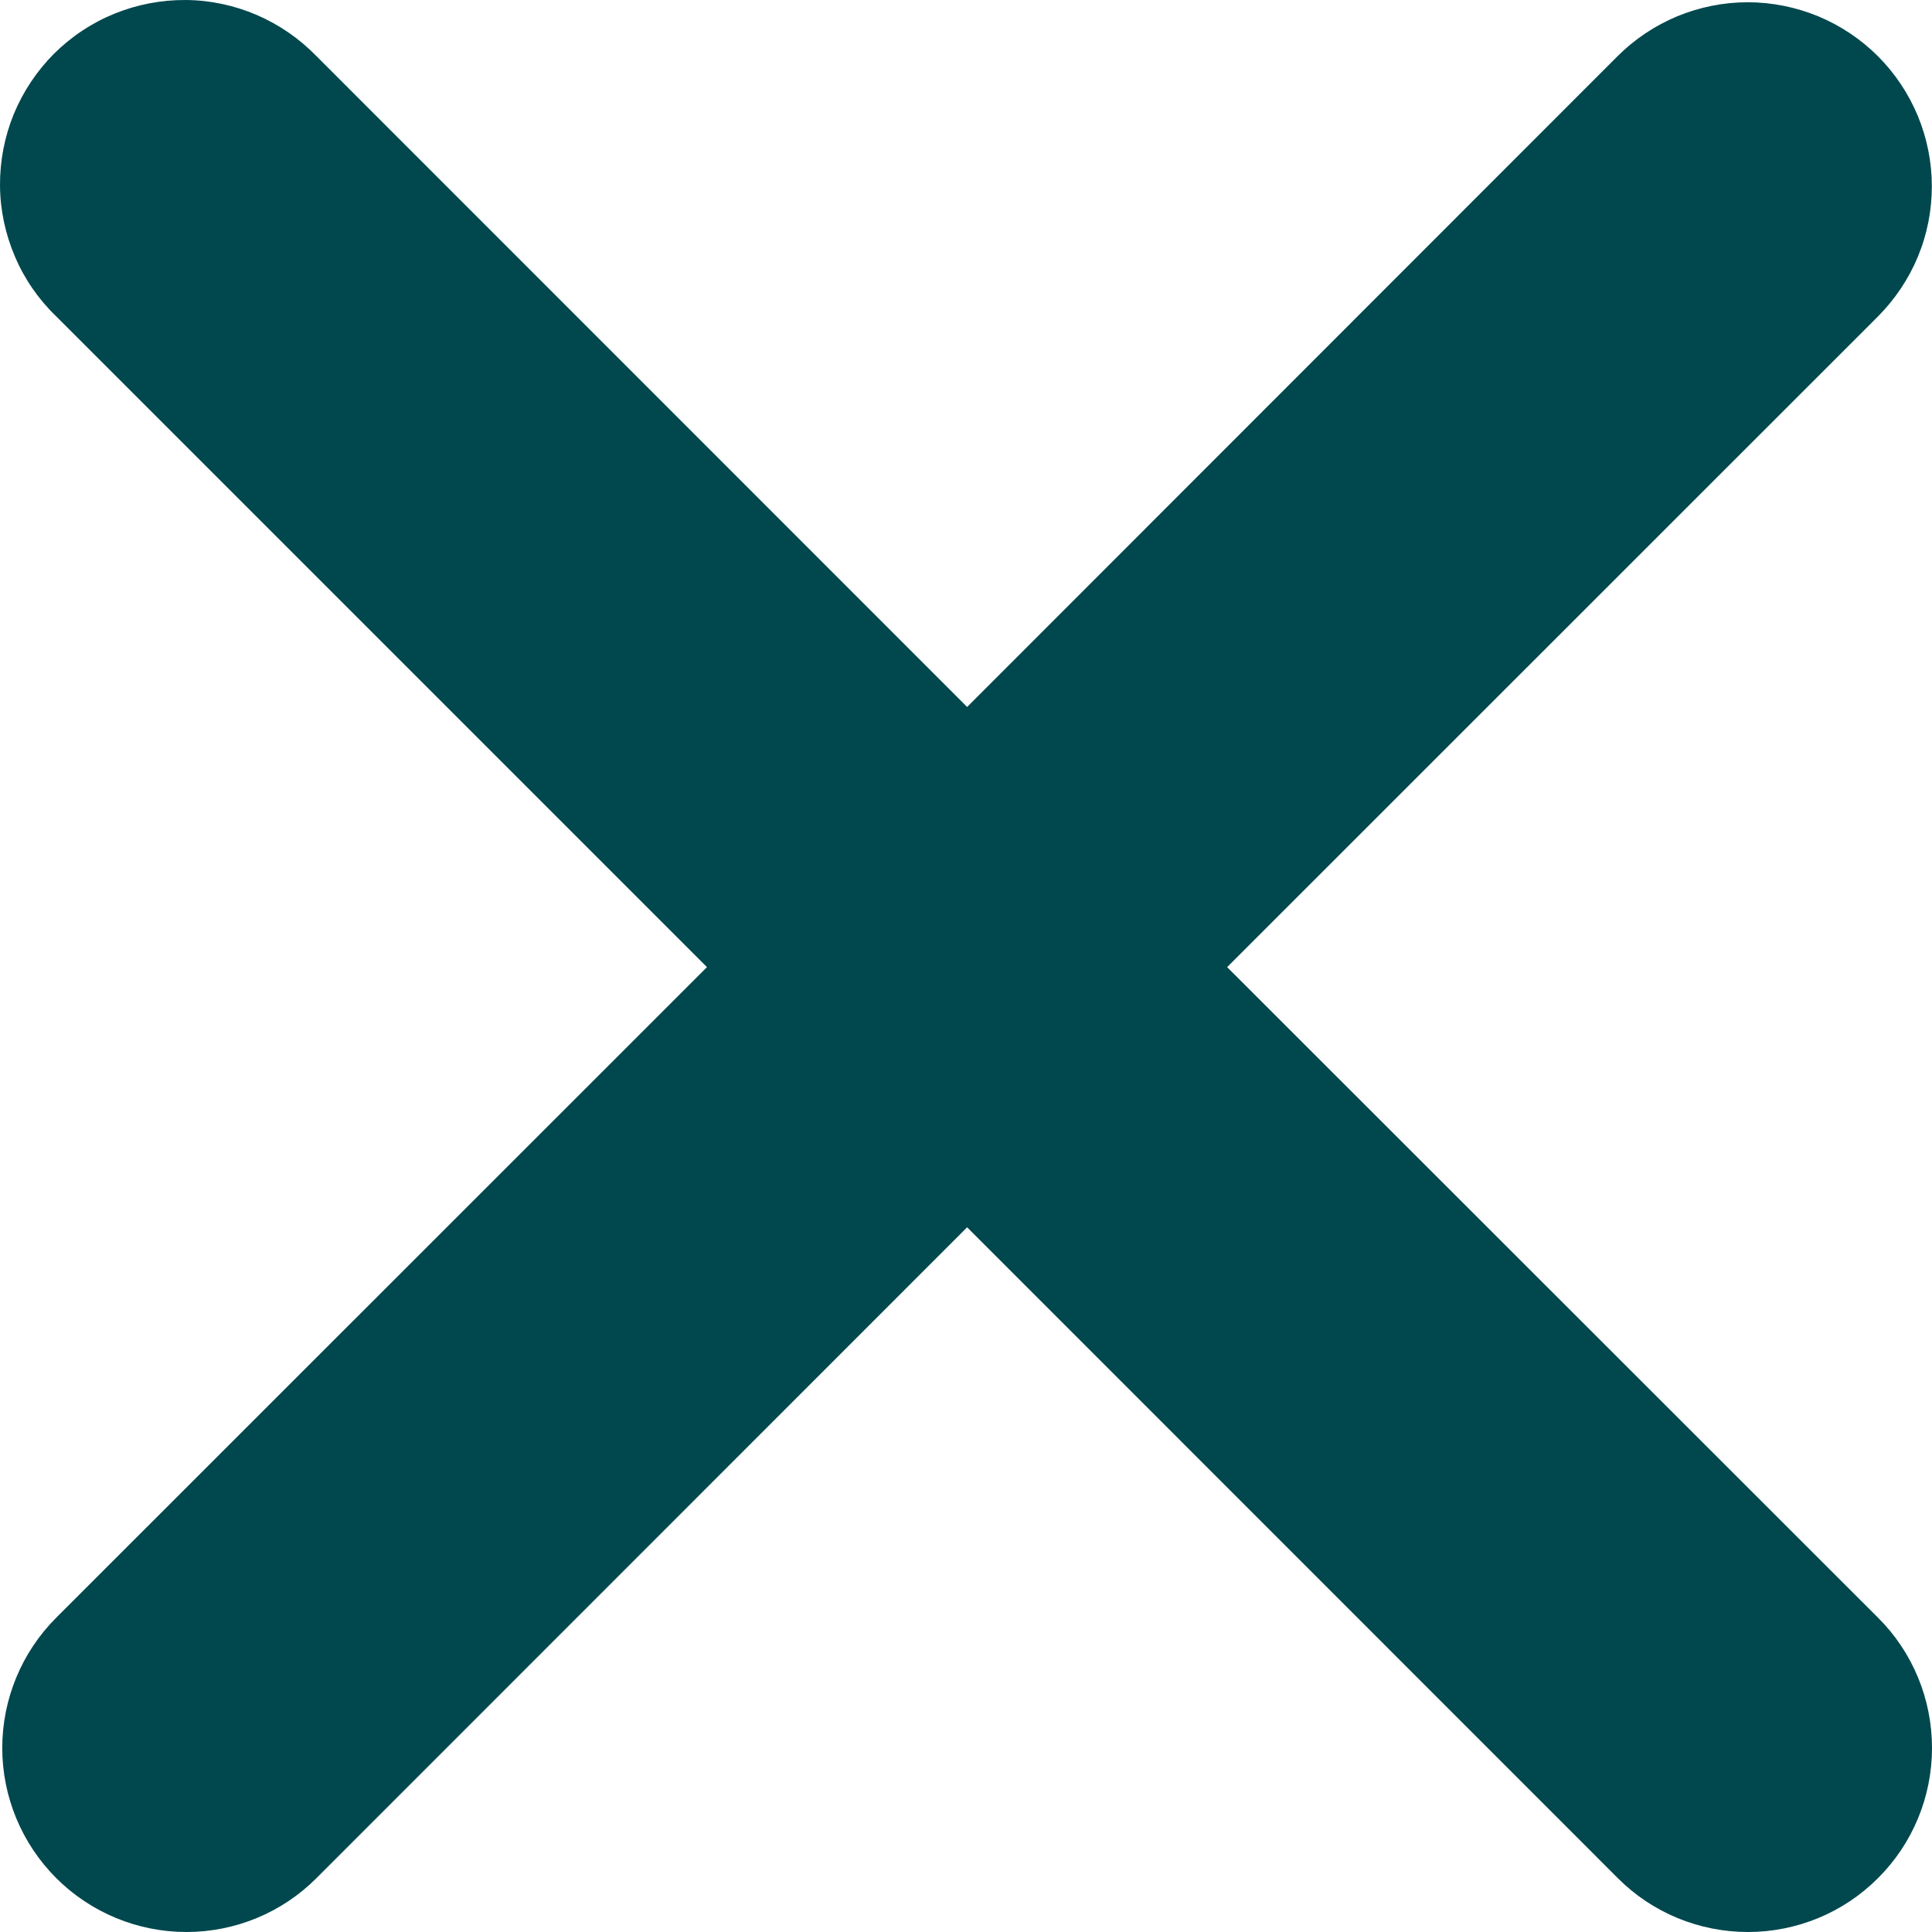
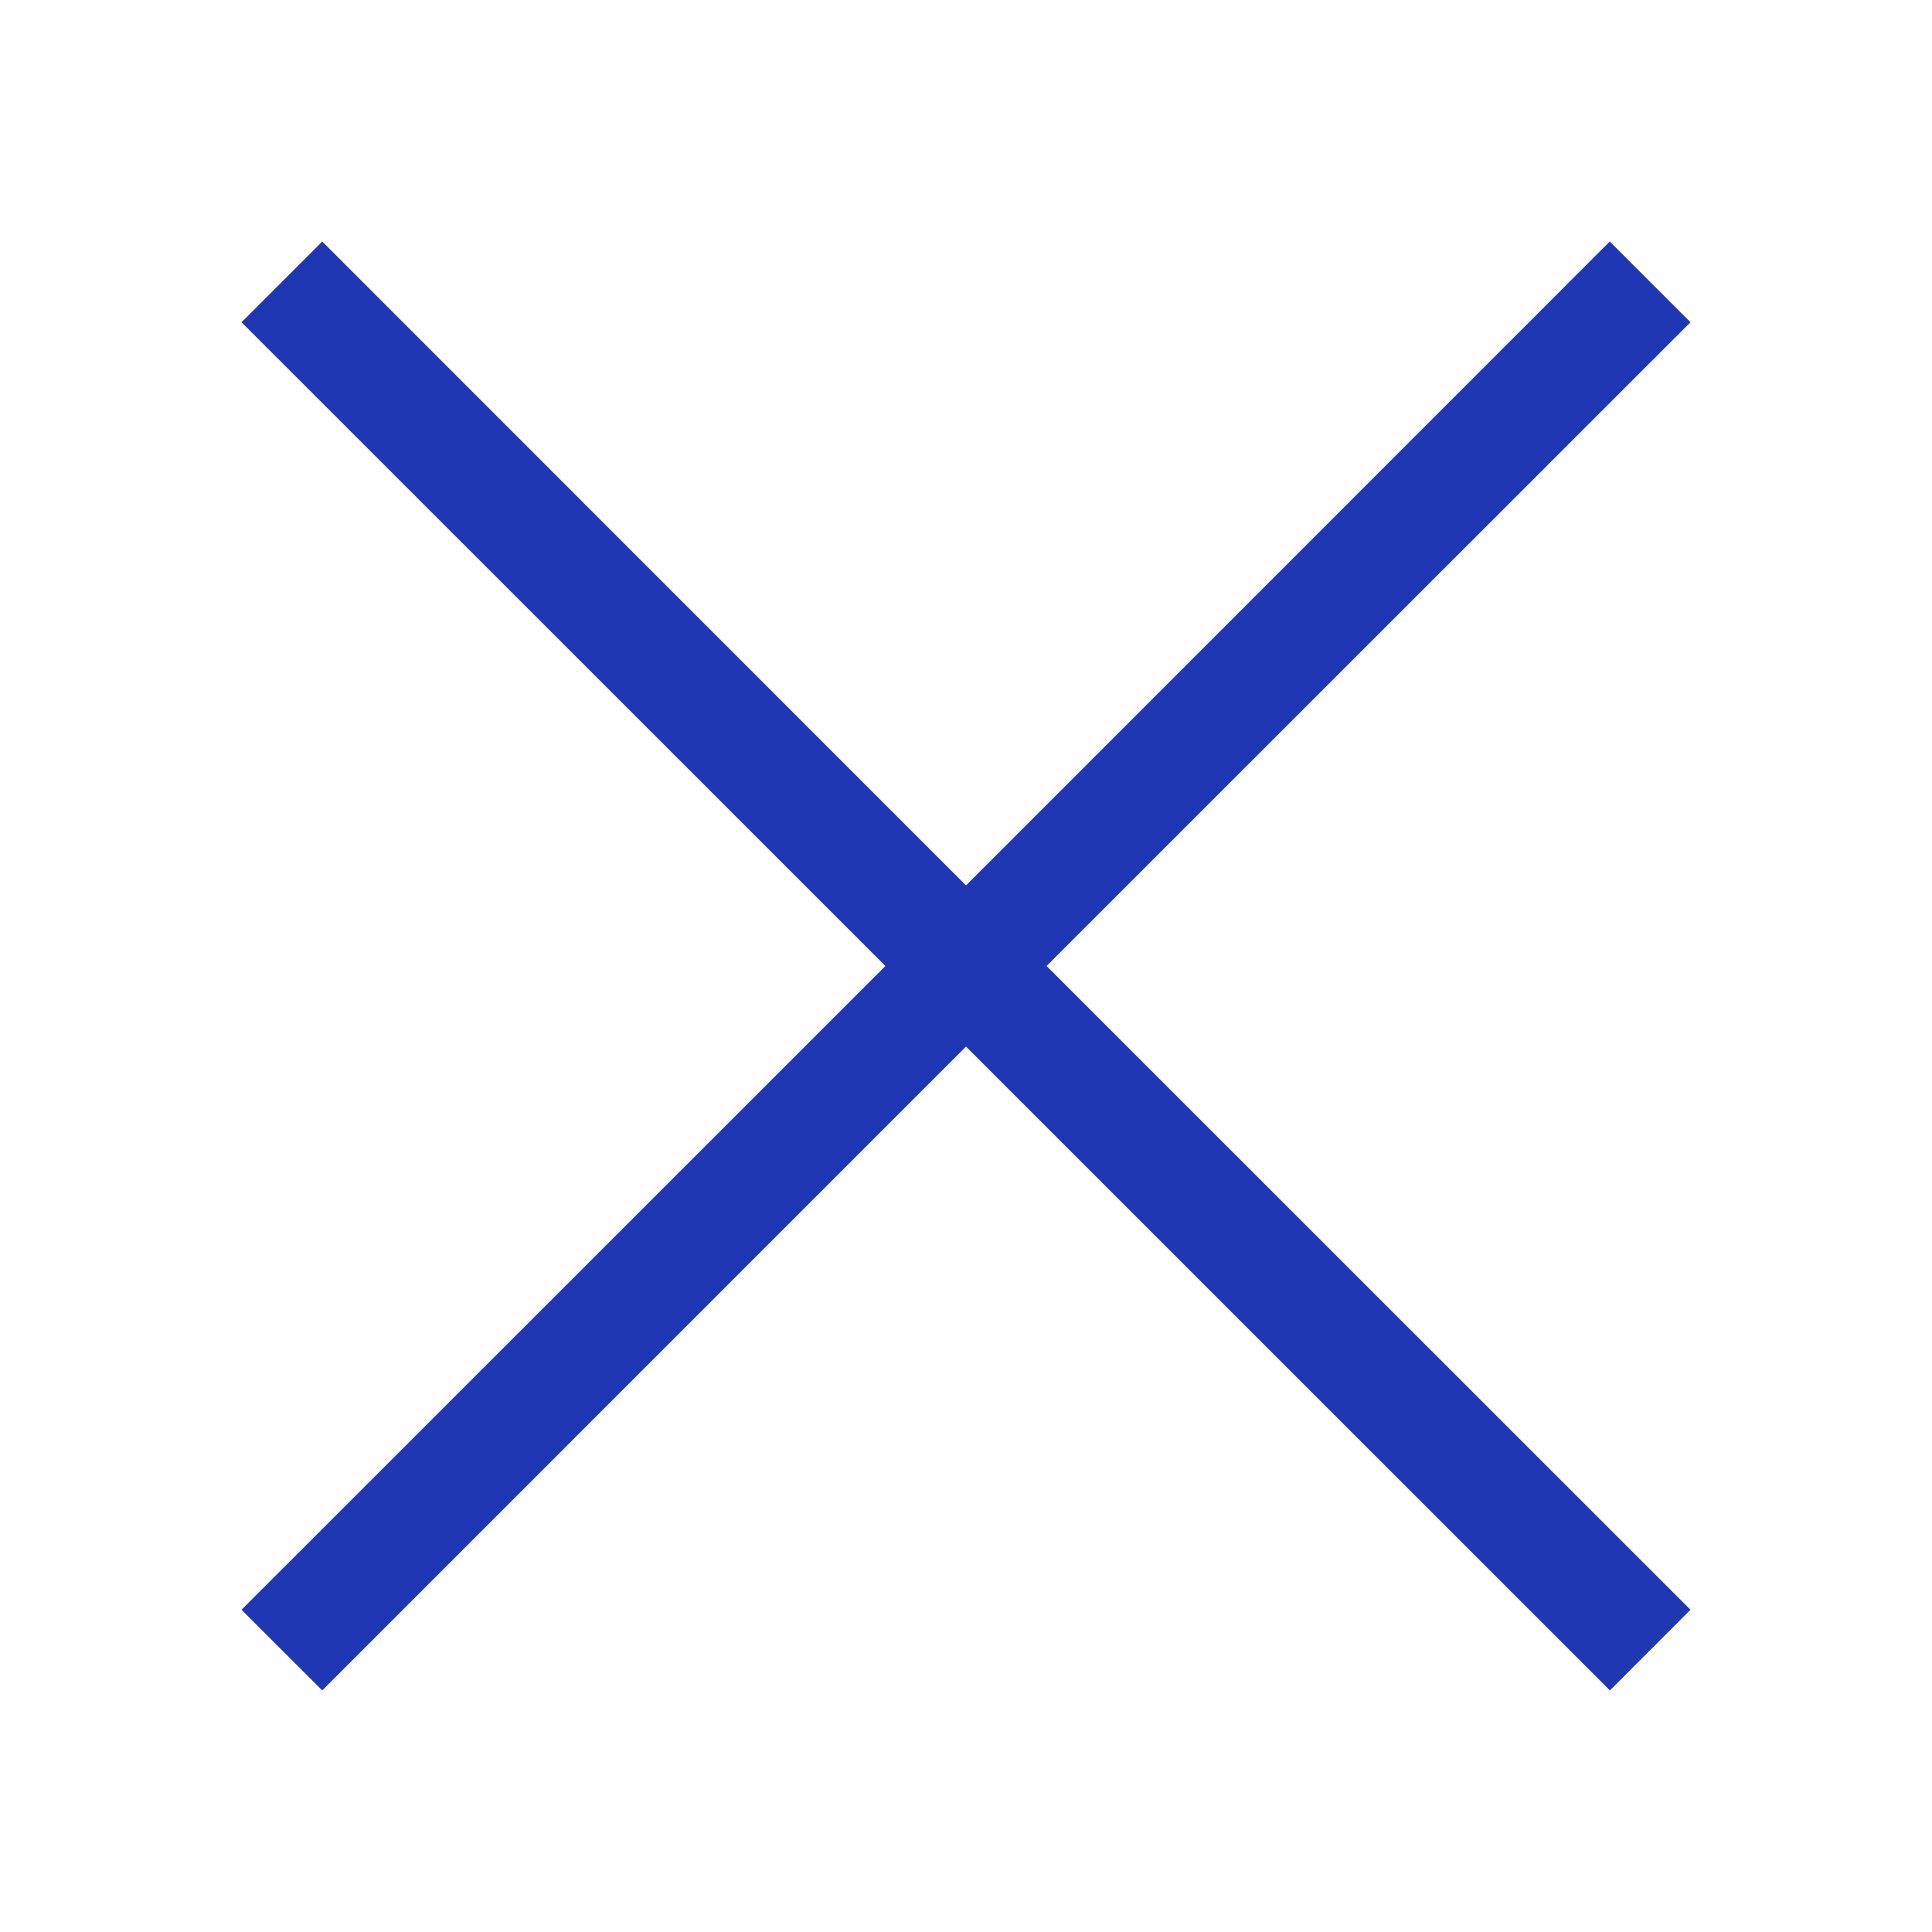
- <svg xmlns="http://www.w3.org/2000/svg" width="12" height="12" viewBox="0 0 12 12" fill="none">
-   <path fill-rule="evenodd" clip-rule="evenodd" d="M6.007 7.623L10.048 11.665C10.262 11.88 10.553 12 10.857 12C11.16 12 11.451 11.88 11.665 11.665C11.88 11.451 12 11.16 12 10.857C12 10.553 11.88 10.262 11.665 10.048L7.622 6.007L11.664 1.966C11.77 1.859 11.855 1.733 11.912 1.595C11.97 1.456 11.999 1.307 11.999 1.157C11.999 1.007 11.969 0.858 11.912 0.72C11.854 0.581 11.77 0.455 11.664 0.349C11.558 0.243 11.432 0.159 11.293 0.101C11.154 0.044 11.006 0.014 10.855 0.014C10.705 0.014 10.557 0.044 10.418 0.101C10.279 0.159 10.153 0.243 10.047 0.349L6.007 4.391L1.966 0.349C1.86 0.24 1.734 0.153 1.595 0.093C1.455 0.033 1.305 0.001 1.154 4.79361e-05C1.002 -0.001 0.851 0.028 0.711 0.085C0.57 0.142 0.443 0.227 0.335 0.334C0.228 0.442 0.143 0.569 0.085 0.71C0.028 0.85 -0.001 1.001 3.85727e-05 1.152C0.001 1.304 0.033 1.454 0.093 1.594C0.152 1.733 0.239 1.859 0.349 1.965L4.391 6.007L0.349 10.048C0.135 10.262 0.014 10.553 0.014 10.857C0.014 11.16 0.135 11.451 0.349 11.665C0.564 11.88 0.855 12 1.158 12C1.461 12 1.752 11.88 1.966 11.665L6.007 7.623Z" fill="#00484E" />
+ <svg xmlns="http://www.w3.org/2000/svg" width="24" height="24" viewBox="0 0 24 24" fill="none">
+   <path fill-rule="evenodd" clip-rule="evenodd" d="M10.999 12L3 4.003L4.003 3L12 10.999L19.997 3L21 4.003L13.001 12L21 19.997L19.999 20.999L12 13.001L4.003 20.999L3 19.997L10.999 12Z" fill="#1F37B3" />
</svg>
